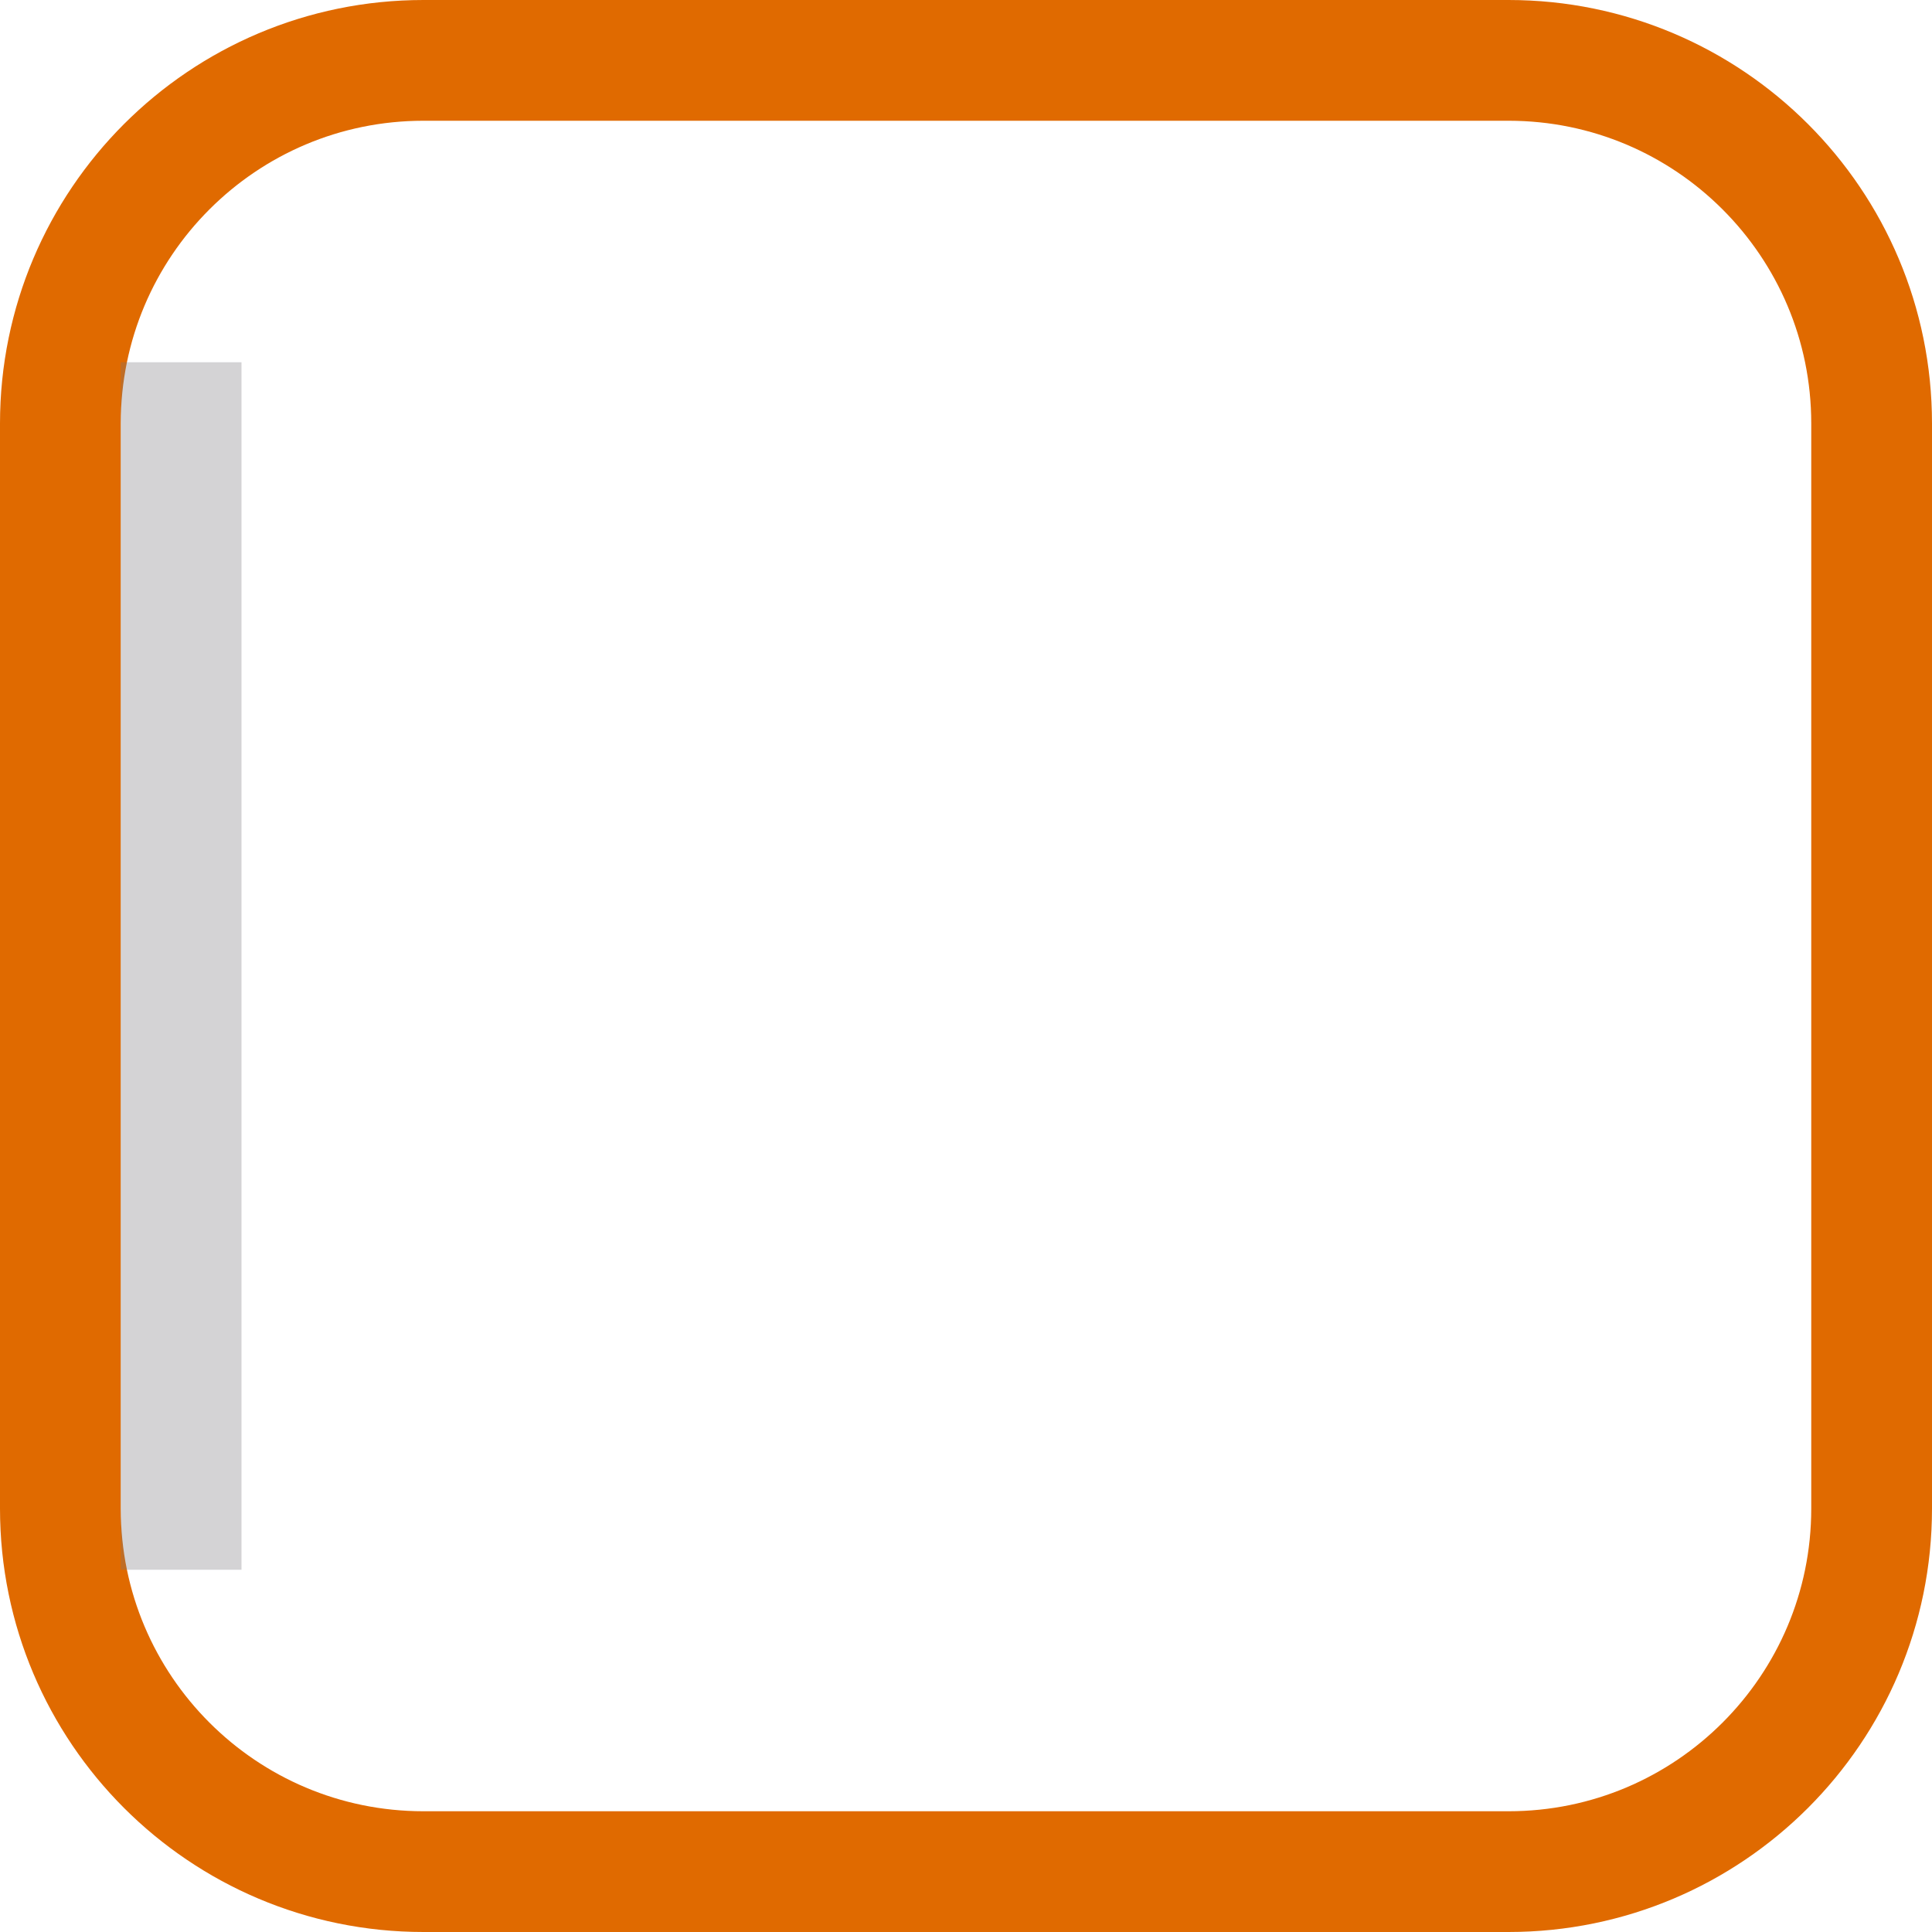
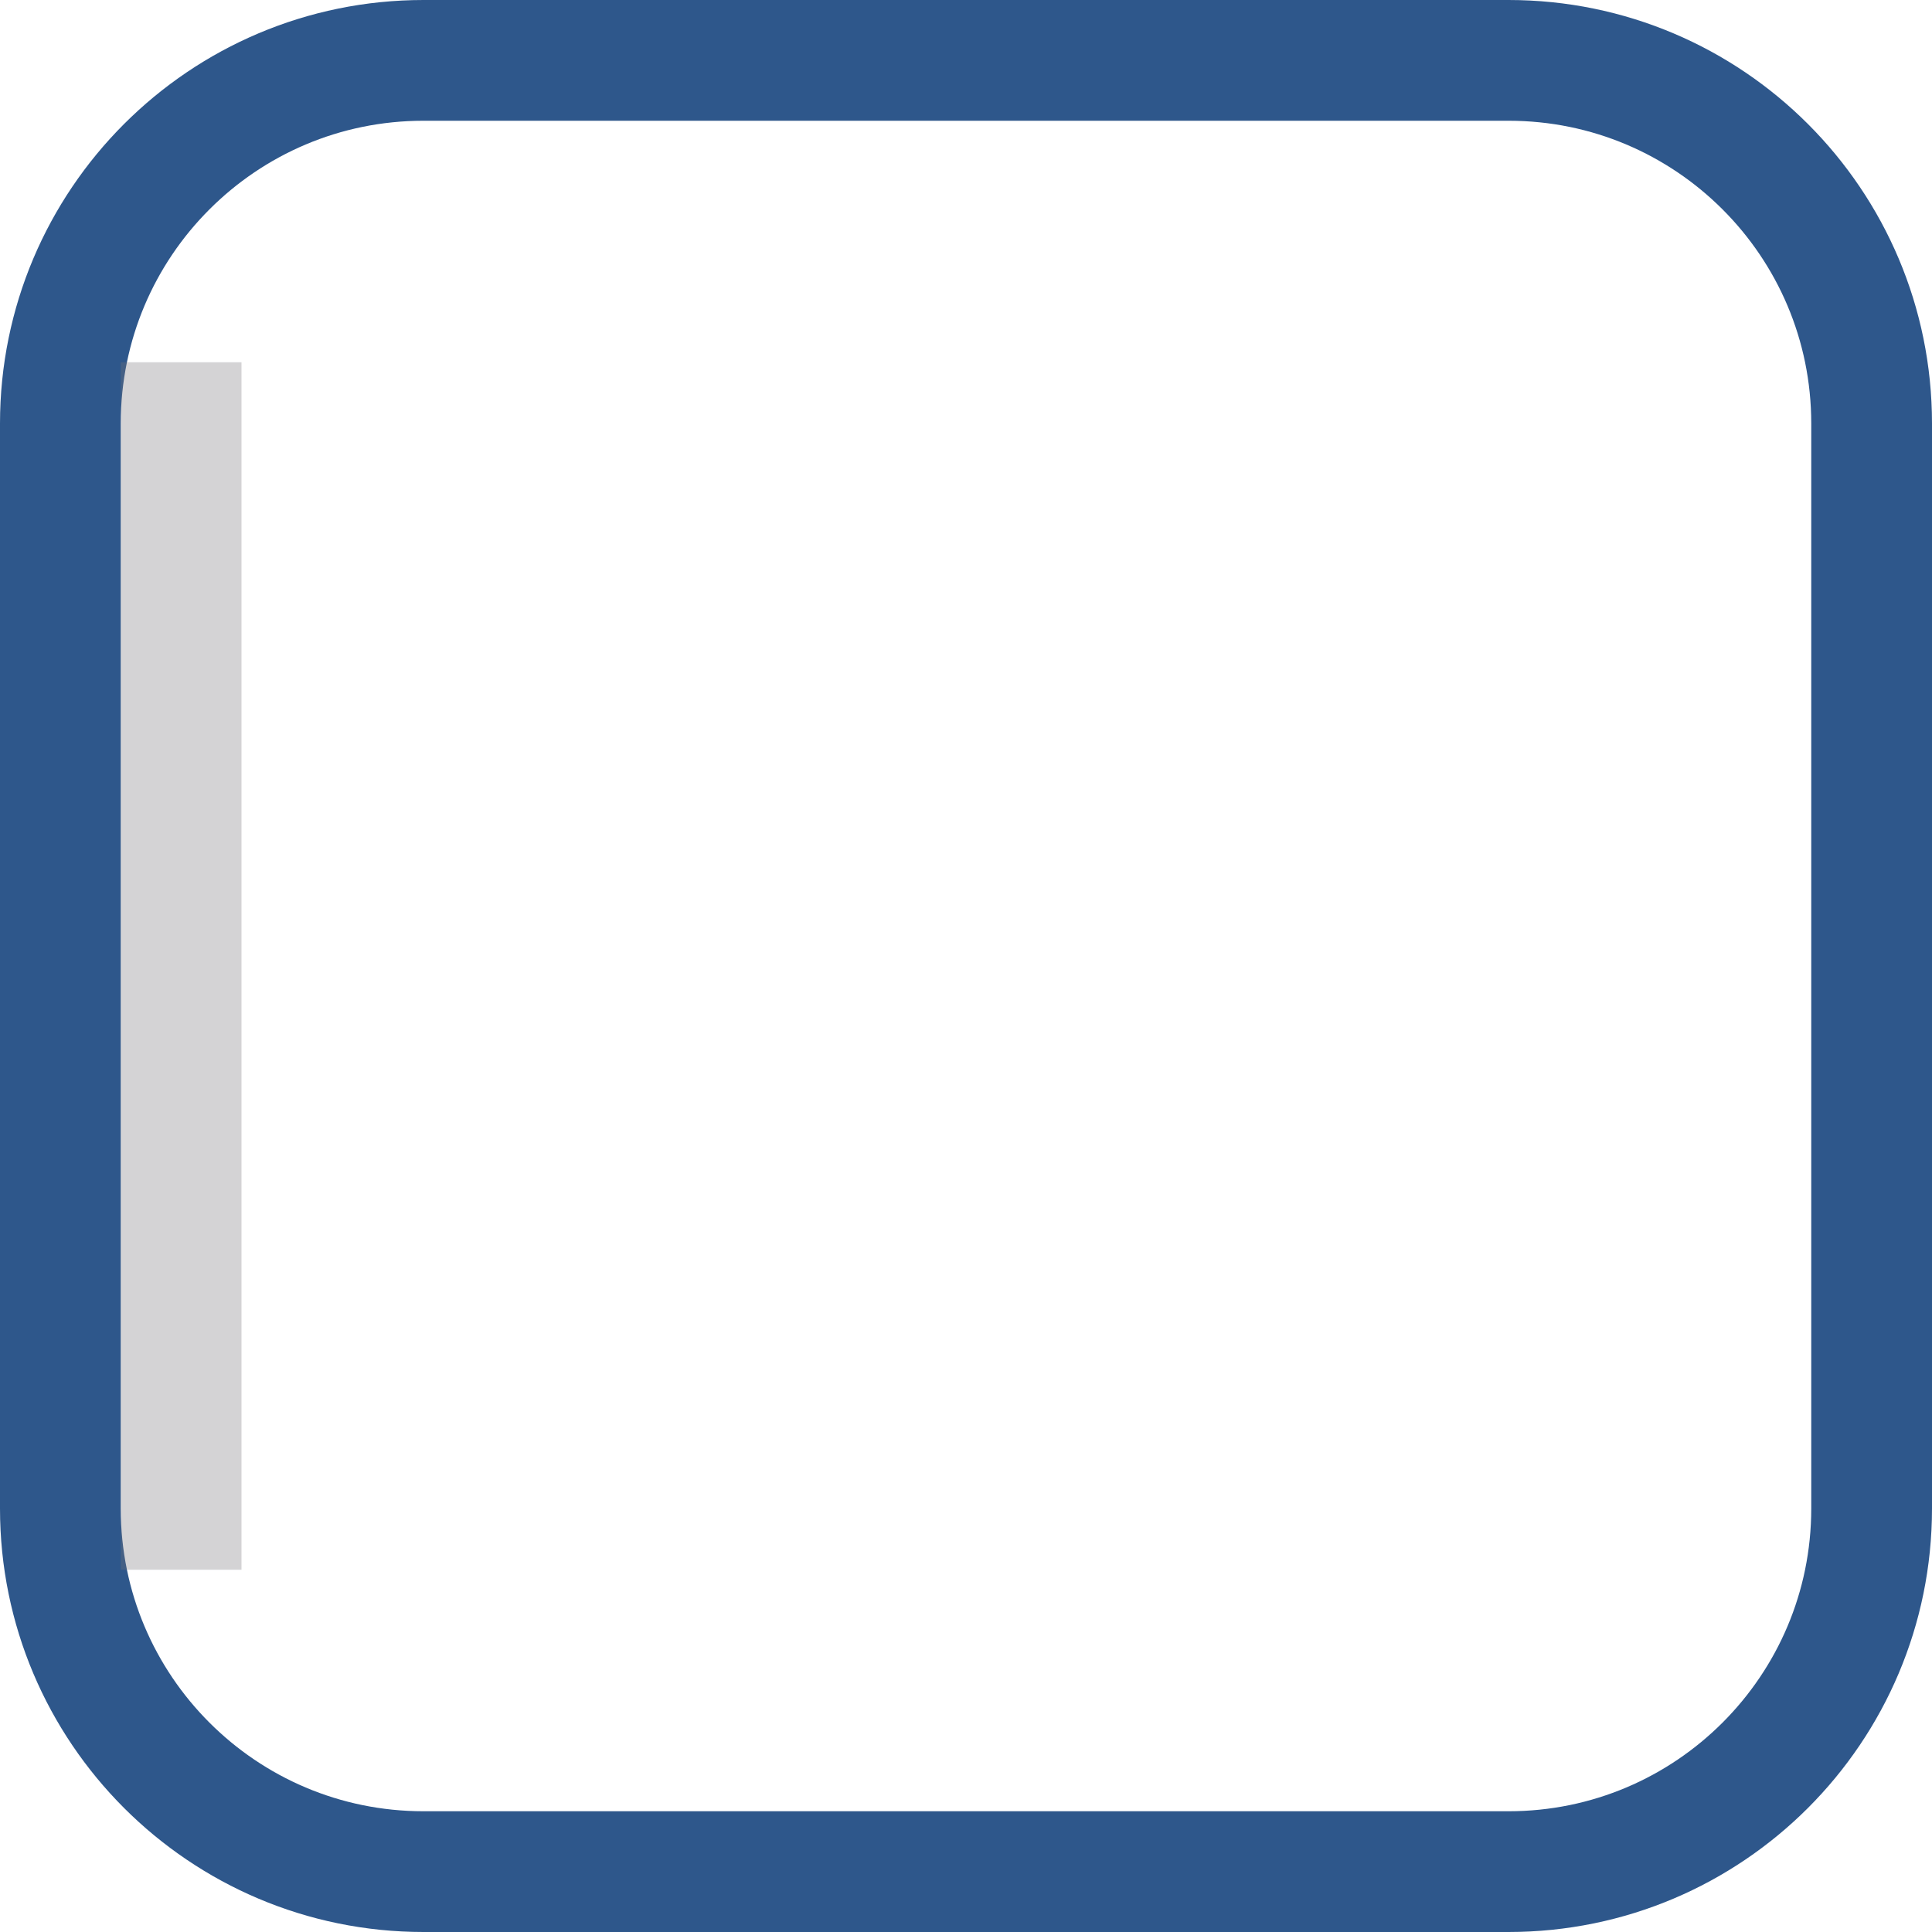
<svg xmlns="http://www.w3.org/2000/svg" xmlns:xlink="http://www.w3.org/1999/xlink" width="16px" height="16px" id="svg4031" version="1.1">
  <defs id="defs4033">
    <linearGradient xlink:href="#linearGradient6844-9-1" id="linearGradient9039" gradientUnits="userSpaceOnUse" gradientTransform="matrix(0.4524715,0,0,0.8461535,71.4334,513.1954)" x1="204.986" y1="175.938" x2="204.986" y2="196.364" />
    <linearGradient id="linearGradient6844-9-1">
      <stop id="stop6846-7-5" offset="0" style="stop-color:#76b0ec;stop-opacity:1" />
      <stop id="stop6848-7-9" offset="1" style="stop-color:#1f72c6;stop-opacity:1" />
    </linearGradient>
  </defs>
  <g id="layer1">
-     <rect ry="3.007" rx="3.007" y="0.5" x="-15.5" height="15" width="15" id="rect6002" style="fill:none;stroke:#e06a00;stroke-width:1;stroke-linecap:butt;stroke-miterlimit:4;stroke-opacity:1;stroke-dasharray:none;stroke-dashoffset:0;display:inline;enable-background:new" transform="matrix(0,-1,1,0,0,0)" />
+     <rect ry="3.007" rx="3.007" y="0.5" x="-15.5" height="15" width="15" id="rect6002" style="fill:none;stroke:#2e578b;stroke-width:1;stroke-linecap:butt;stroke-miterlimit:4;stroke-opacity:1;stroke-dasharray:none;stroke-dashoffset:0;display:inline;enable-background:new" transform="matrix(0,-1,1,0,0,0)" />
    <rect style="fill:#77757a;fill-opacity:0.314;stroke:none;display:inline;enable-background:new" id="rect6074" width="1" height="10" x="1" y="3" />
  </g>
</svg>
